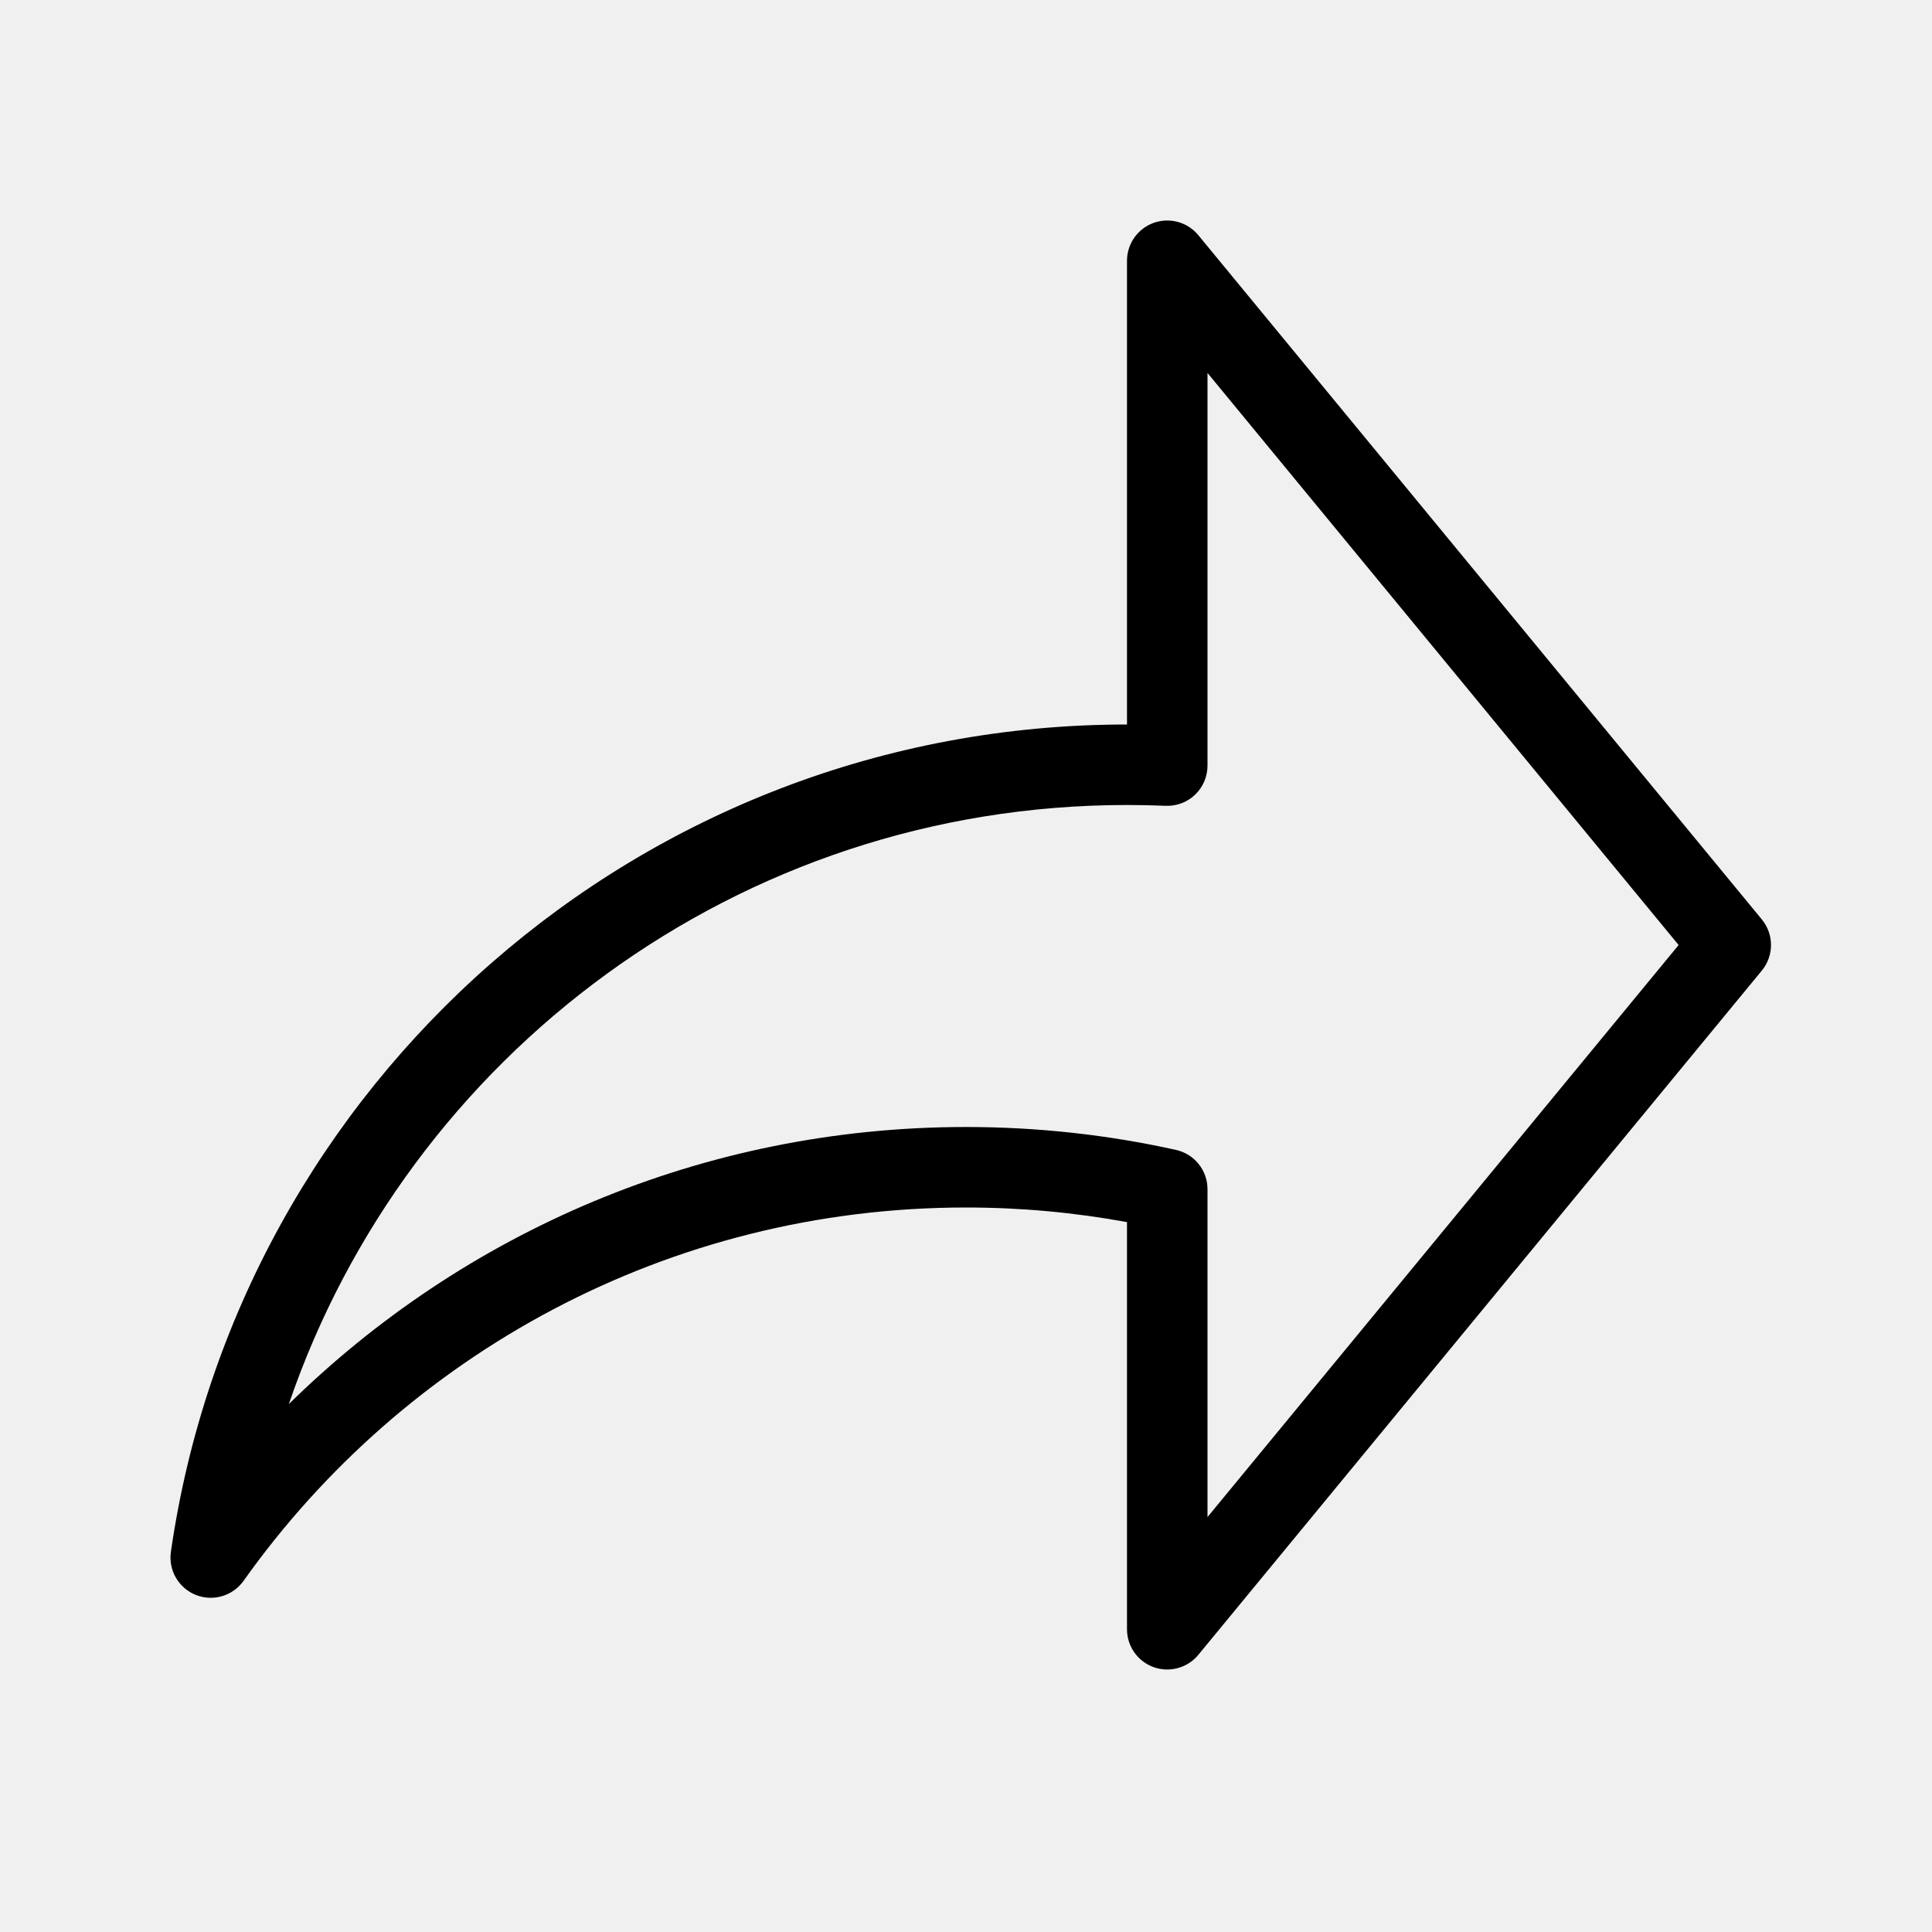
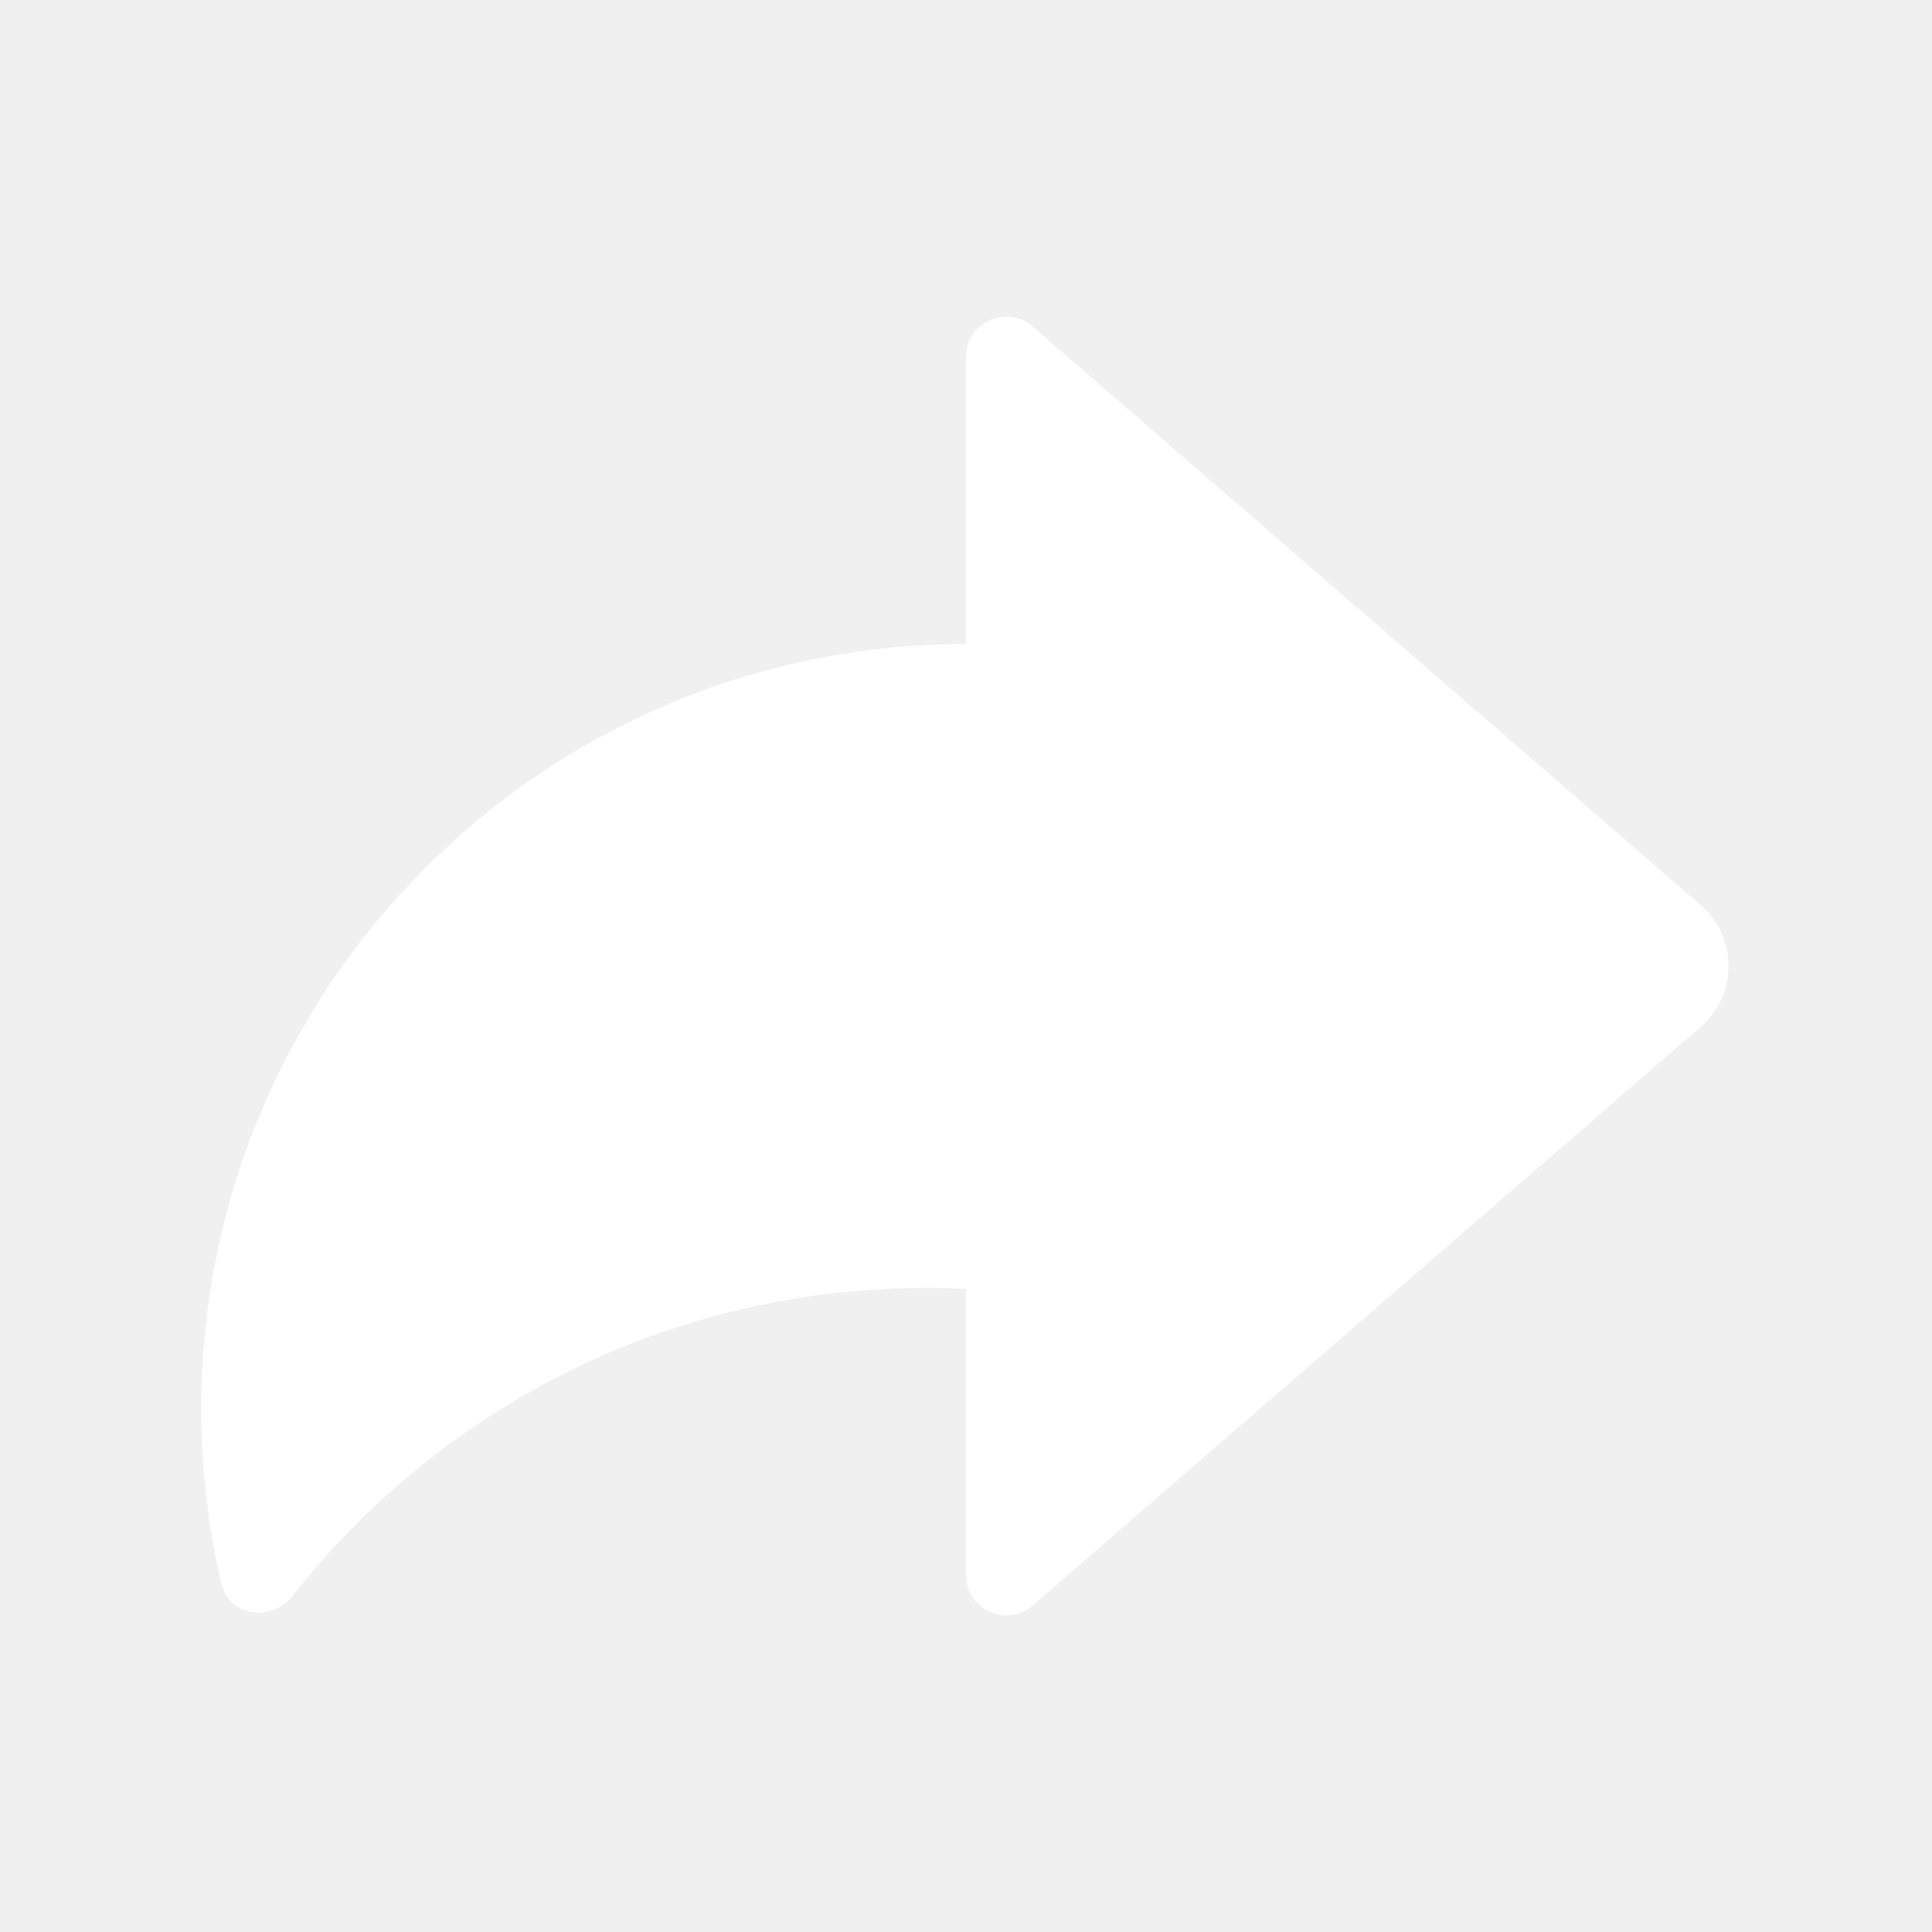
<svg xmlns="http://www.w3.org/2000/svg" width="48" height="48" viewBox="0 0 48 48" fill="none">
-   <path fill-rule="evenodd" clip-rule="evenodd" d="M28.662 5.537C29.06 5.395 29.504 5.517 29.772 5.843L43.772 22.843C44.076 23.212 44.076 23.745 43.772 24.114L29.772 41.114C29.504 41.44 29.06 41.562 28.662 41.42C28.265 41.277 28 40.901 28 40.479V30.363C26.703 30.125 25.367 30 24 30C16.592 30 10.039 33.66 6.051 39.276C5.783 39.652 5.293 39.797 4.864 39.625C4.436 39.454 4.18 39.011 4.246 38.554C5.917 26.932 15.915 18 28 18C28 18 28 18 28 18V6.479C28 6.056 28.265 5.68 28.662 5.537ZM30 9.266V19.021C30 19.294 29.889 19.555 29.692 19.744C29.495 19.932 29.23 20.032 28.957 20.02C28.64 20.007 28.321 20 28 20C18.34 20 10.134 26.226 7.176 34.884C11.506 30.628 17.446 28 24 28C25.79 28 27.536 28.196 29.216 28.569C29.674 28.67 30 29.076 30 29.545V37.691L41.705 23.479L30 9.266Z" fill="black" />
+   <path fill-rule="evenodd" clip-rule="evenodd" d="M42.254 25.512C43.175 24.715 43.175 23.286 42.254 22.488L25.655 8.113C25.007 7.552 24 8.012 24 8.869V16C13.507 16 5 24.507 5 35C5 36.498 5.173 37.955 5.501 39.353C5.692 40.166 6.753 40.304 7.269 39.648C10.931 34.991 16.616 32 23 32C23.335 32 23.669 32.008 24 32.025V39.132C24 39.989 25.007 40.449 25.655 39.888L42.254 25.512Z" fill="white" />
</svg>
